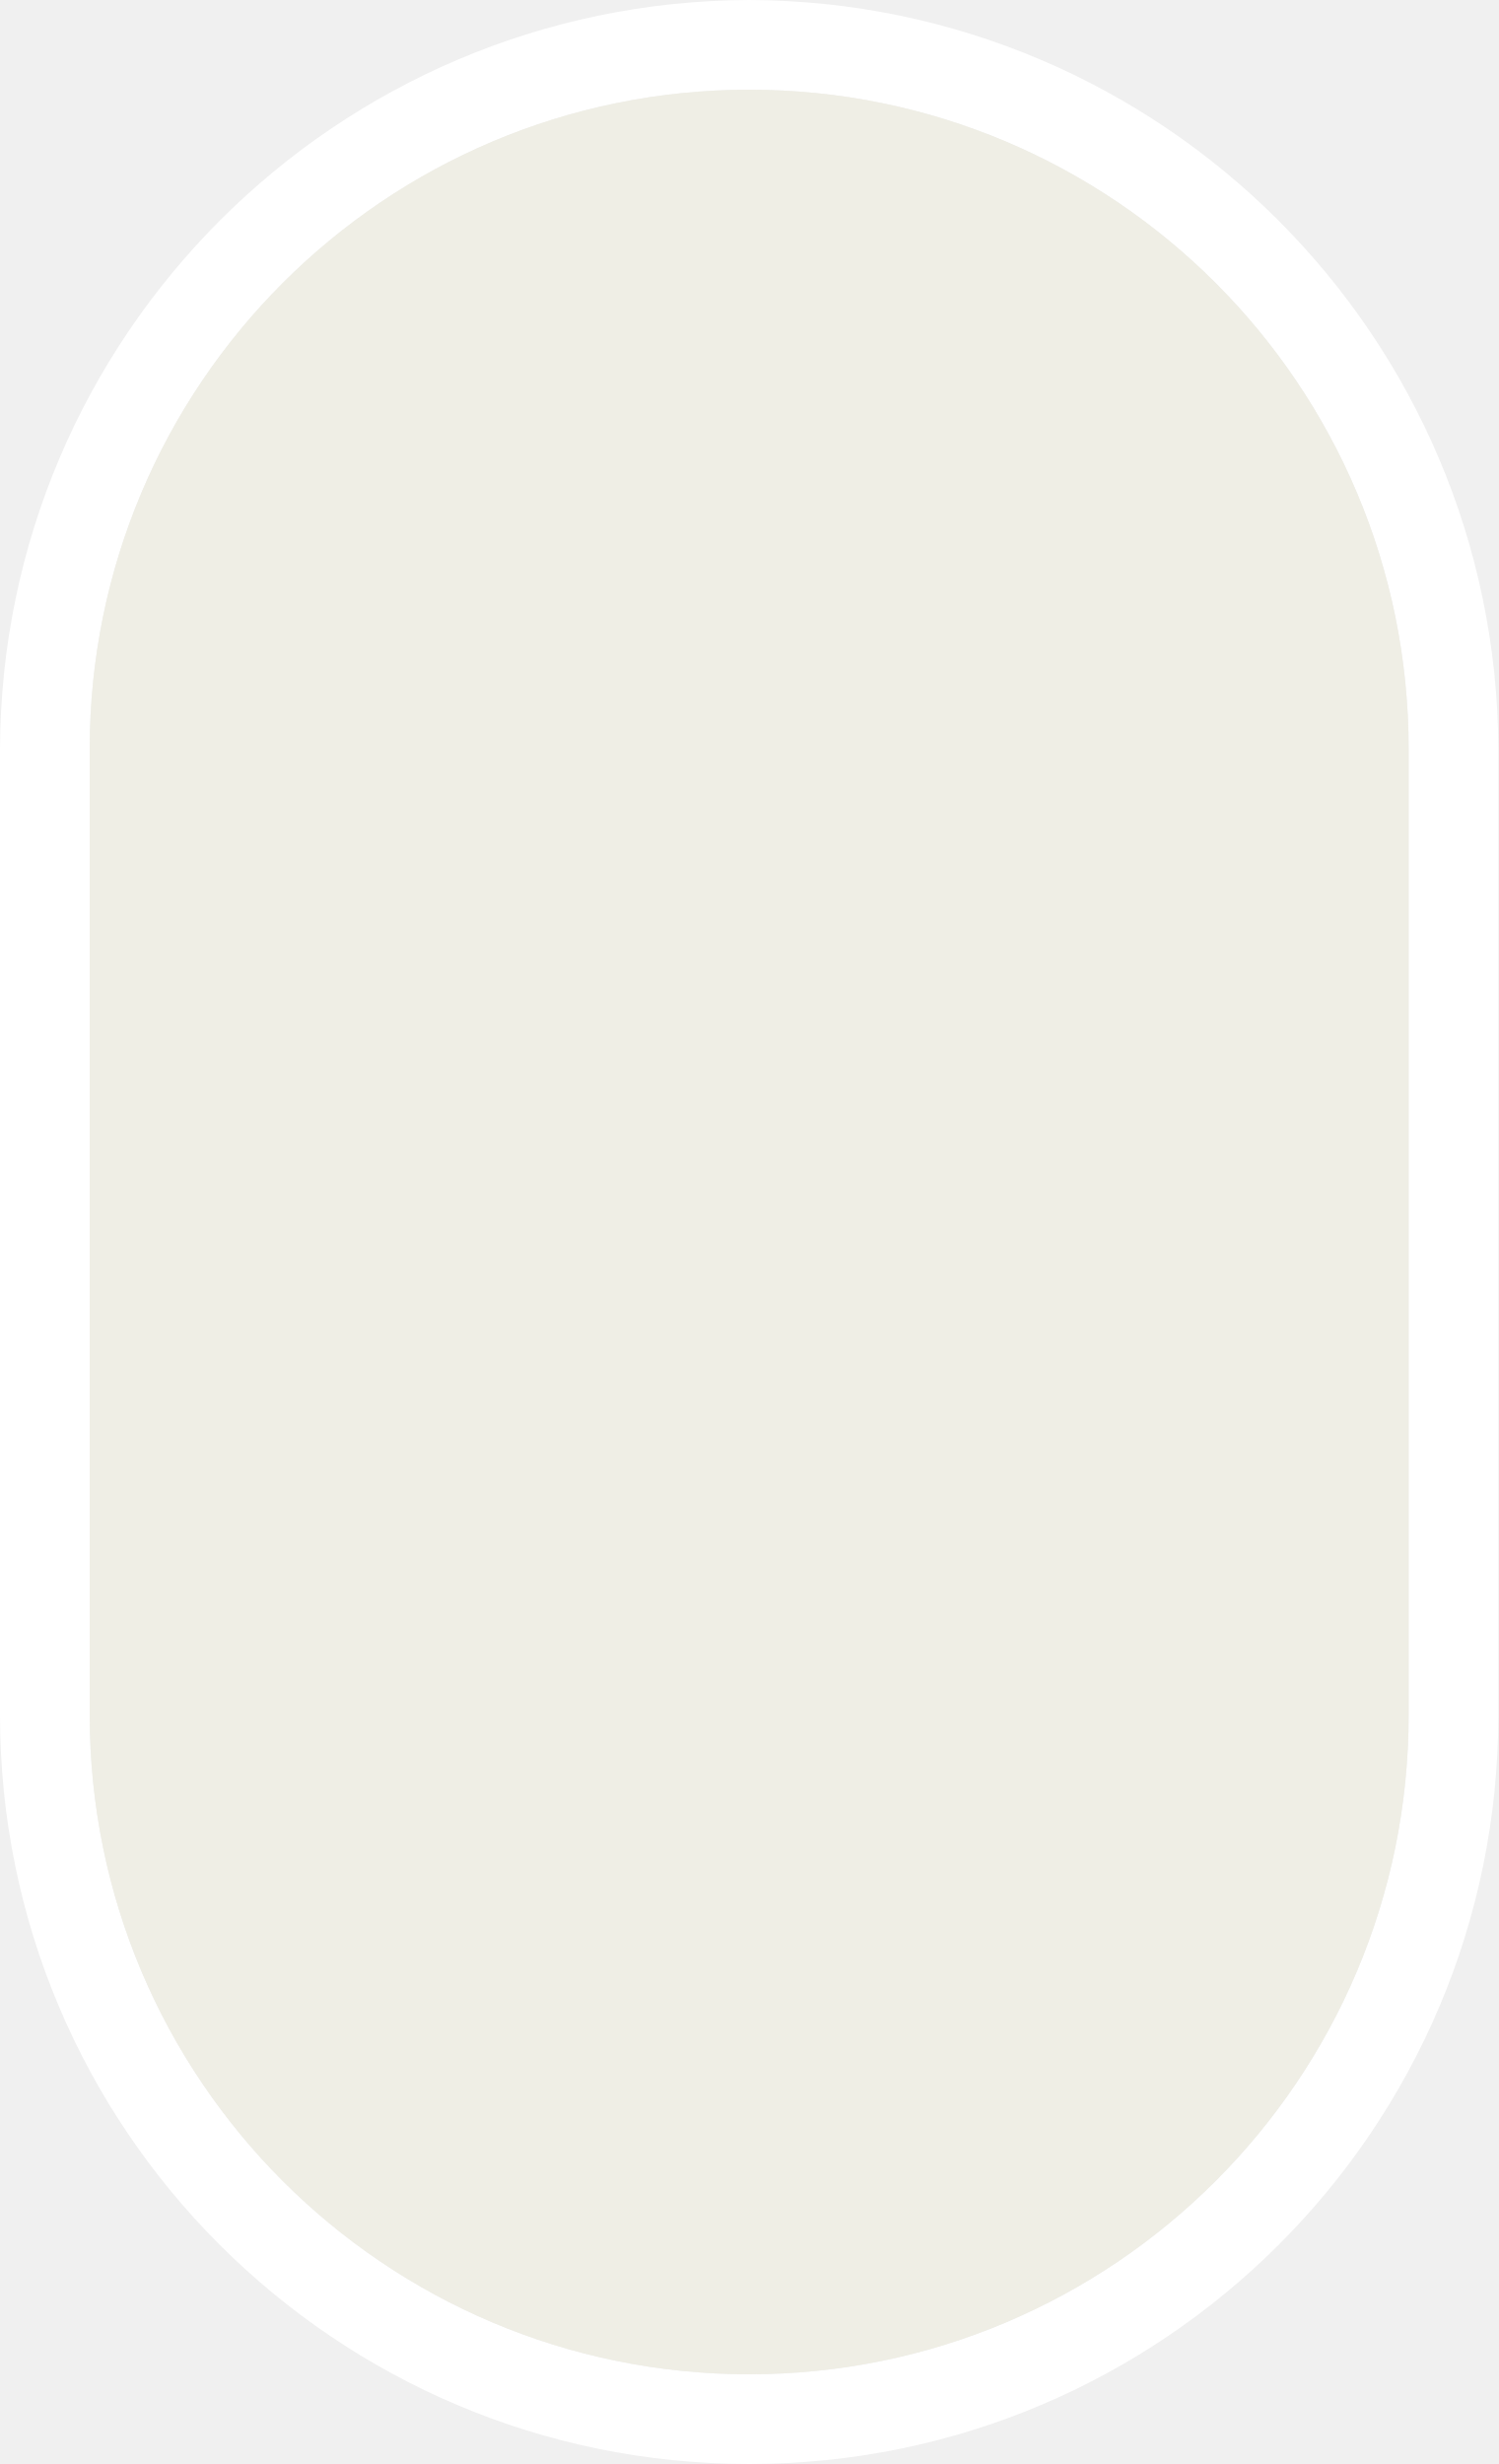
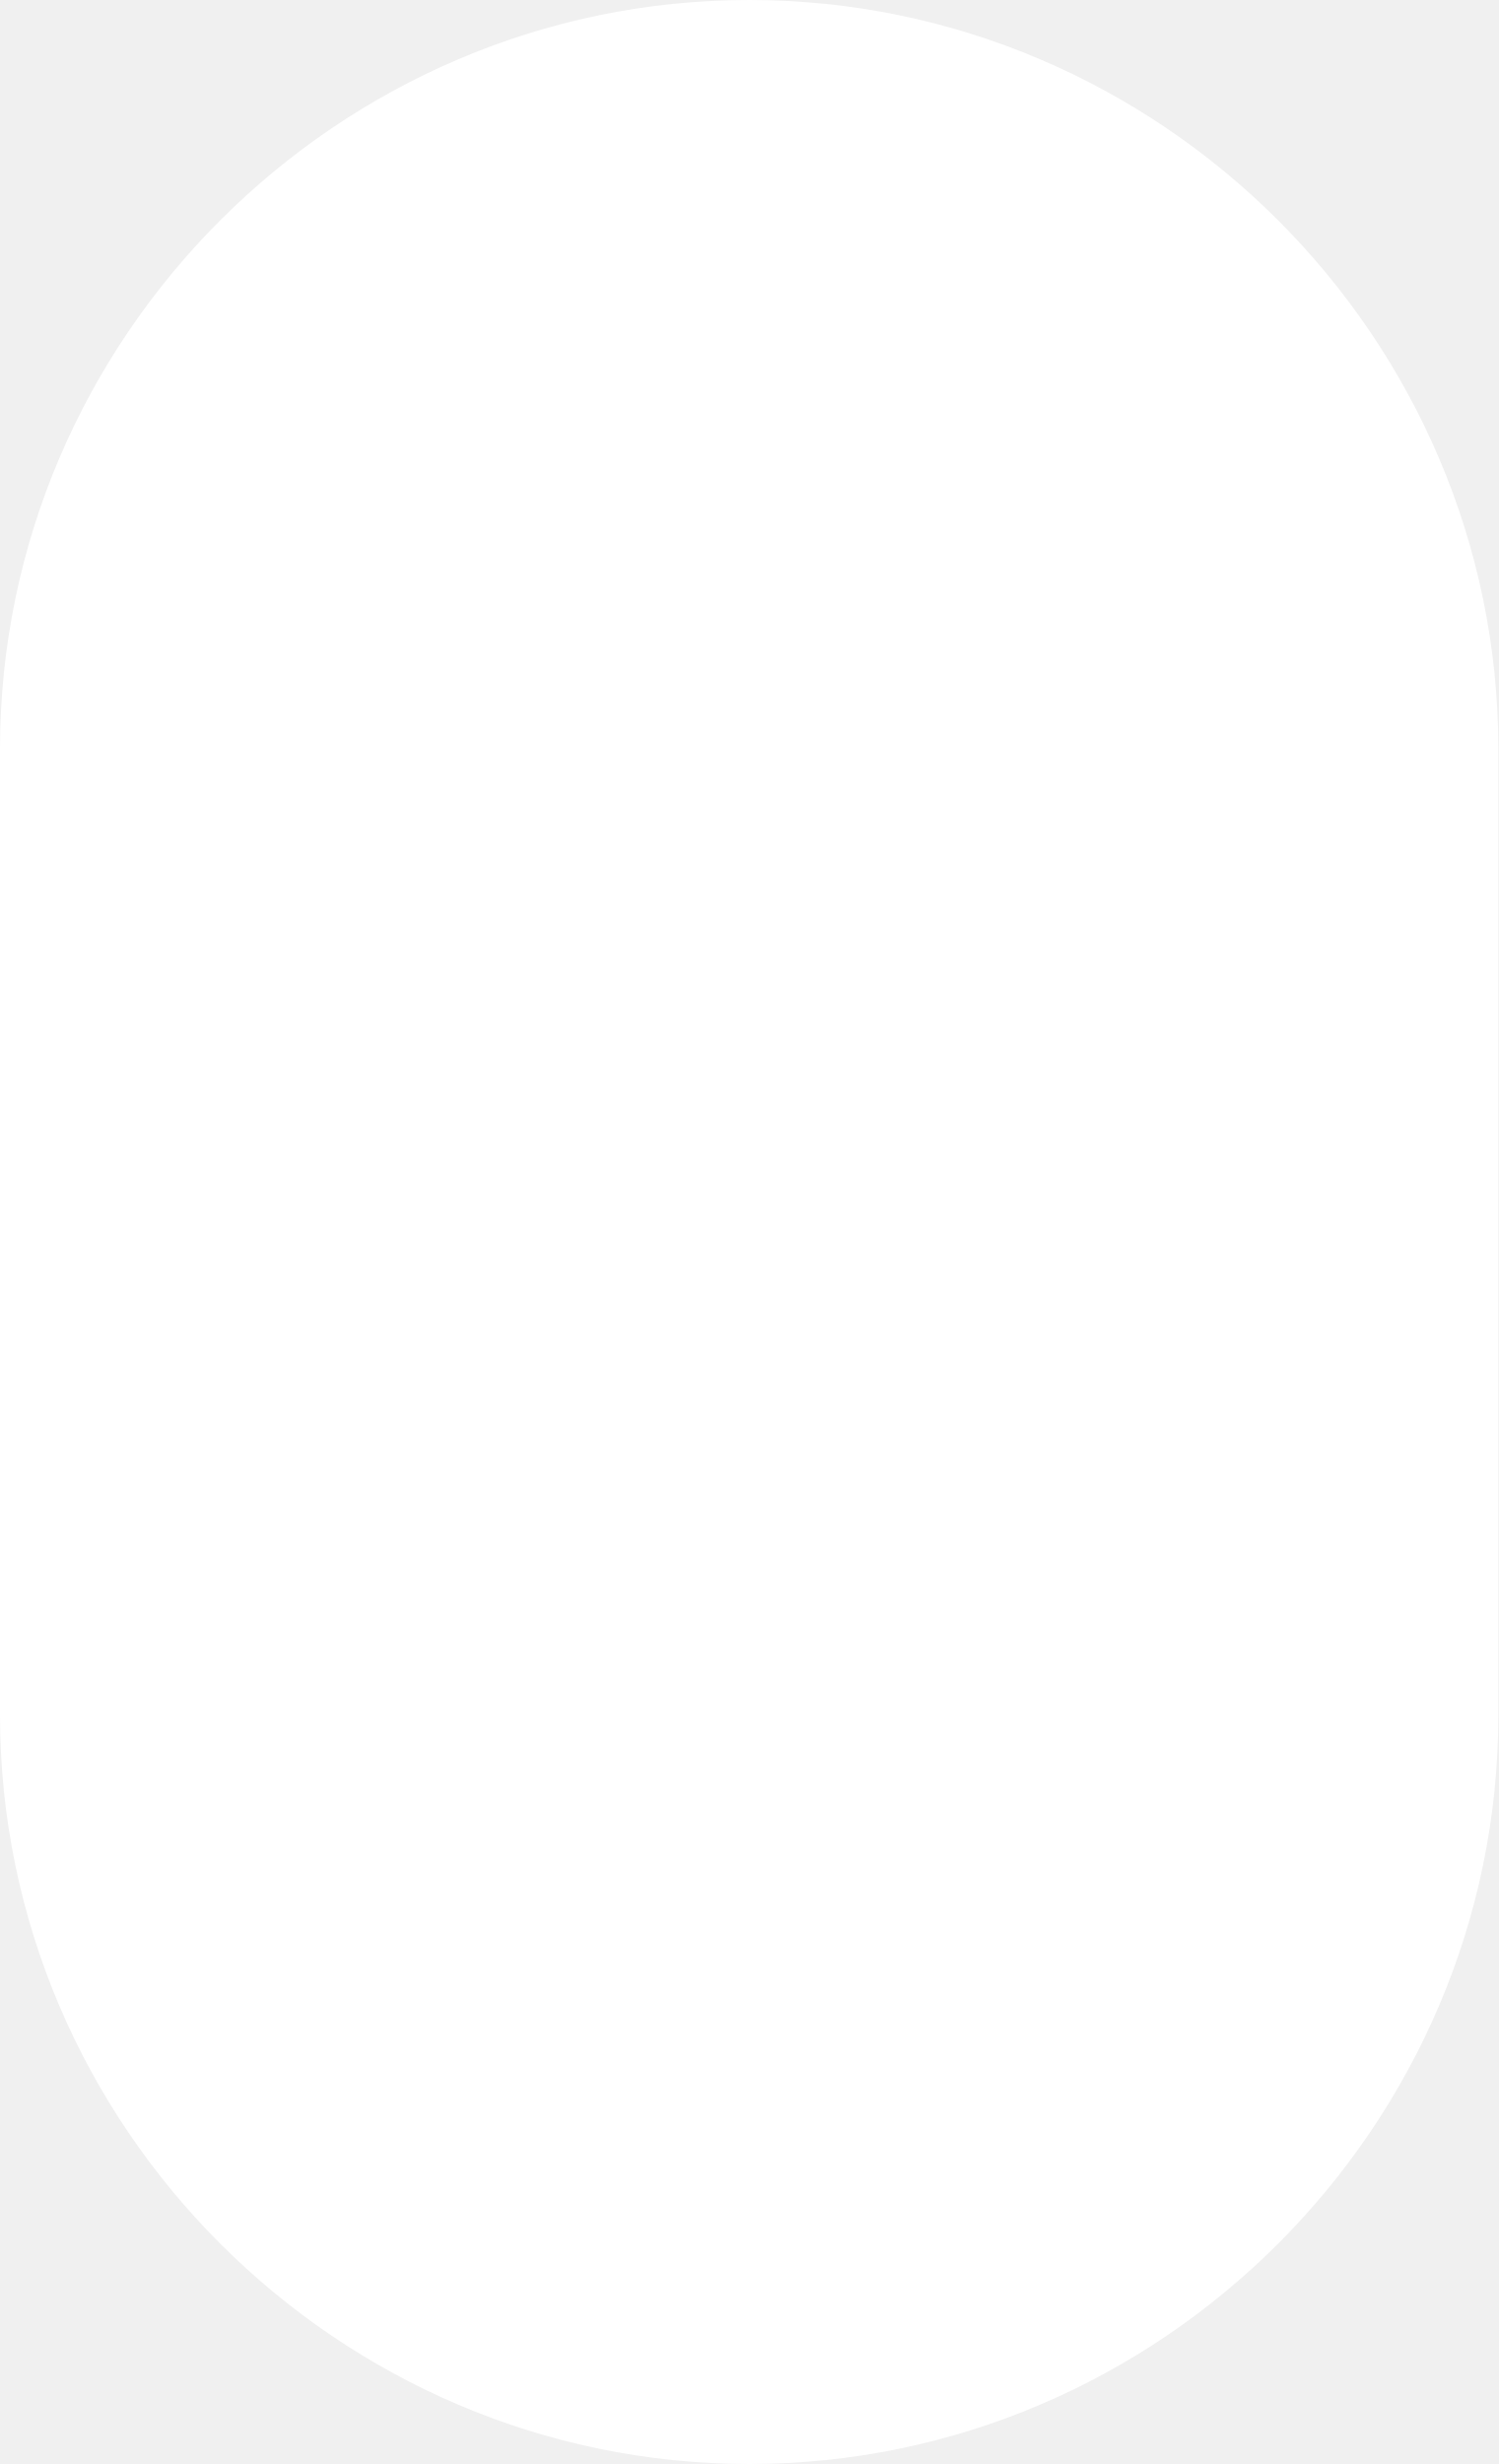
- <svg xmlns="http://www.w3.org/2000/svg" id="Layer_1" data-name="Layer 1" width="28.4" height="46.7" viewBox="0 0 28.4 46.7">
-   <defs>
-     <style>
-       .cls-1 {
-         fill: #fff;
-       }
- 
-       .cls-2 {
-         fill: #efeee5;
-       }
-     </style>
-   </defs>
-   <g>
-     <path class="cls-1" d="M14.2,1.7A12.5,12.5,0,0,1,26.7,14.2V32.5a12.5,12.5,0,0,1-25,0V14.2A12.5,12.5,0,0,1,14.2,1.7m0-1.7A14.25,14.25,0,0,0,0,14.2V32.5a14.2,14.2,0,1,0,28.4,0V14.2A14.25,14.25,0,0,0,14.2,0Z" />
-     <path class="cls-2" d="M14.2,1.7A12.5,12.5,0,0,0,1.7,14.2V32.5a12.5,12.5,0,0,0,25,0V14.2A12.5,12.5,0,0,0,14.2,1.7Z" />
-   </g>
+ <svg xmlns="http://www.w3.org/2000/svg" version="1.1" id="Layer_1" x="0px" y="0px" viewBox="0 0 28.4 46.7" style="enable-background:new 0 0 28.4 46.7;" xml:space="preserve">
+   <path style="fill:#FFFFFF;" d="M14.2,0C6.4,0,0,6.4,0,14.2v18.3c0,7.8,6.4,14.2,14.2,14.2c7.8,0,14.2-6.4,14.2-14.2c0,0,0,0,0,0  V14.2C28.4,6.4,22,0,14.2,0z" />
</svg>
